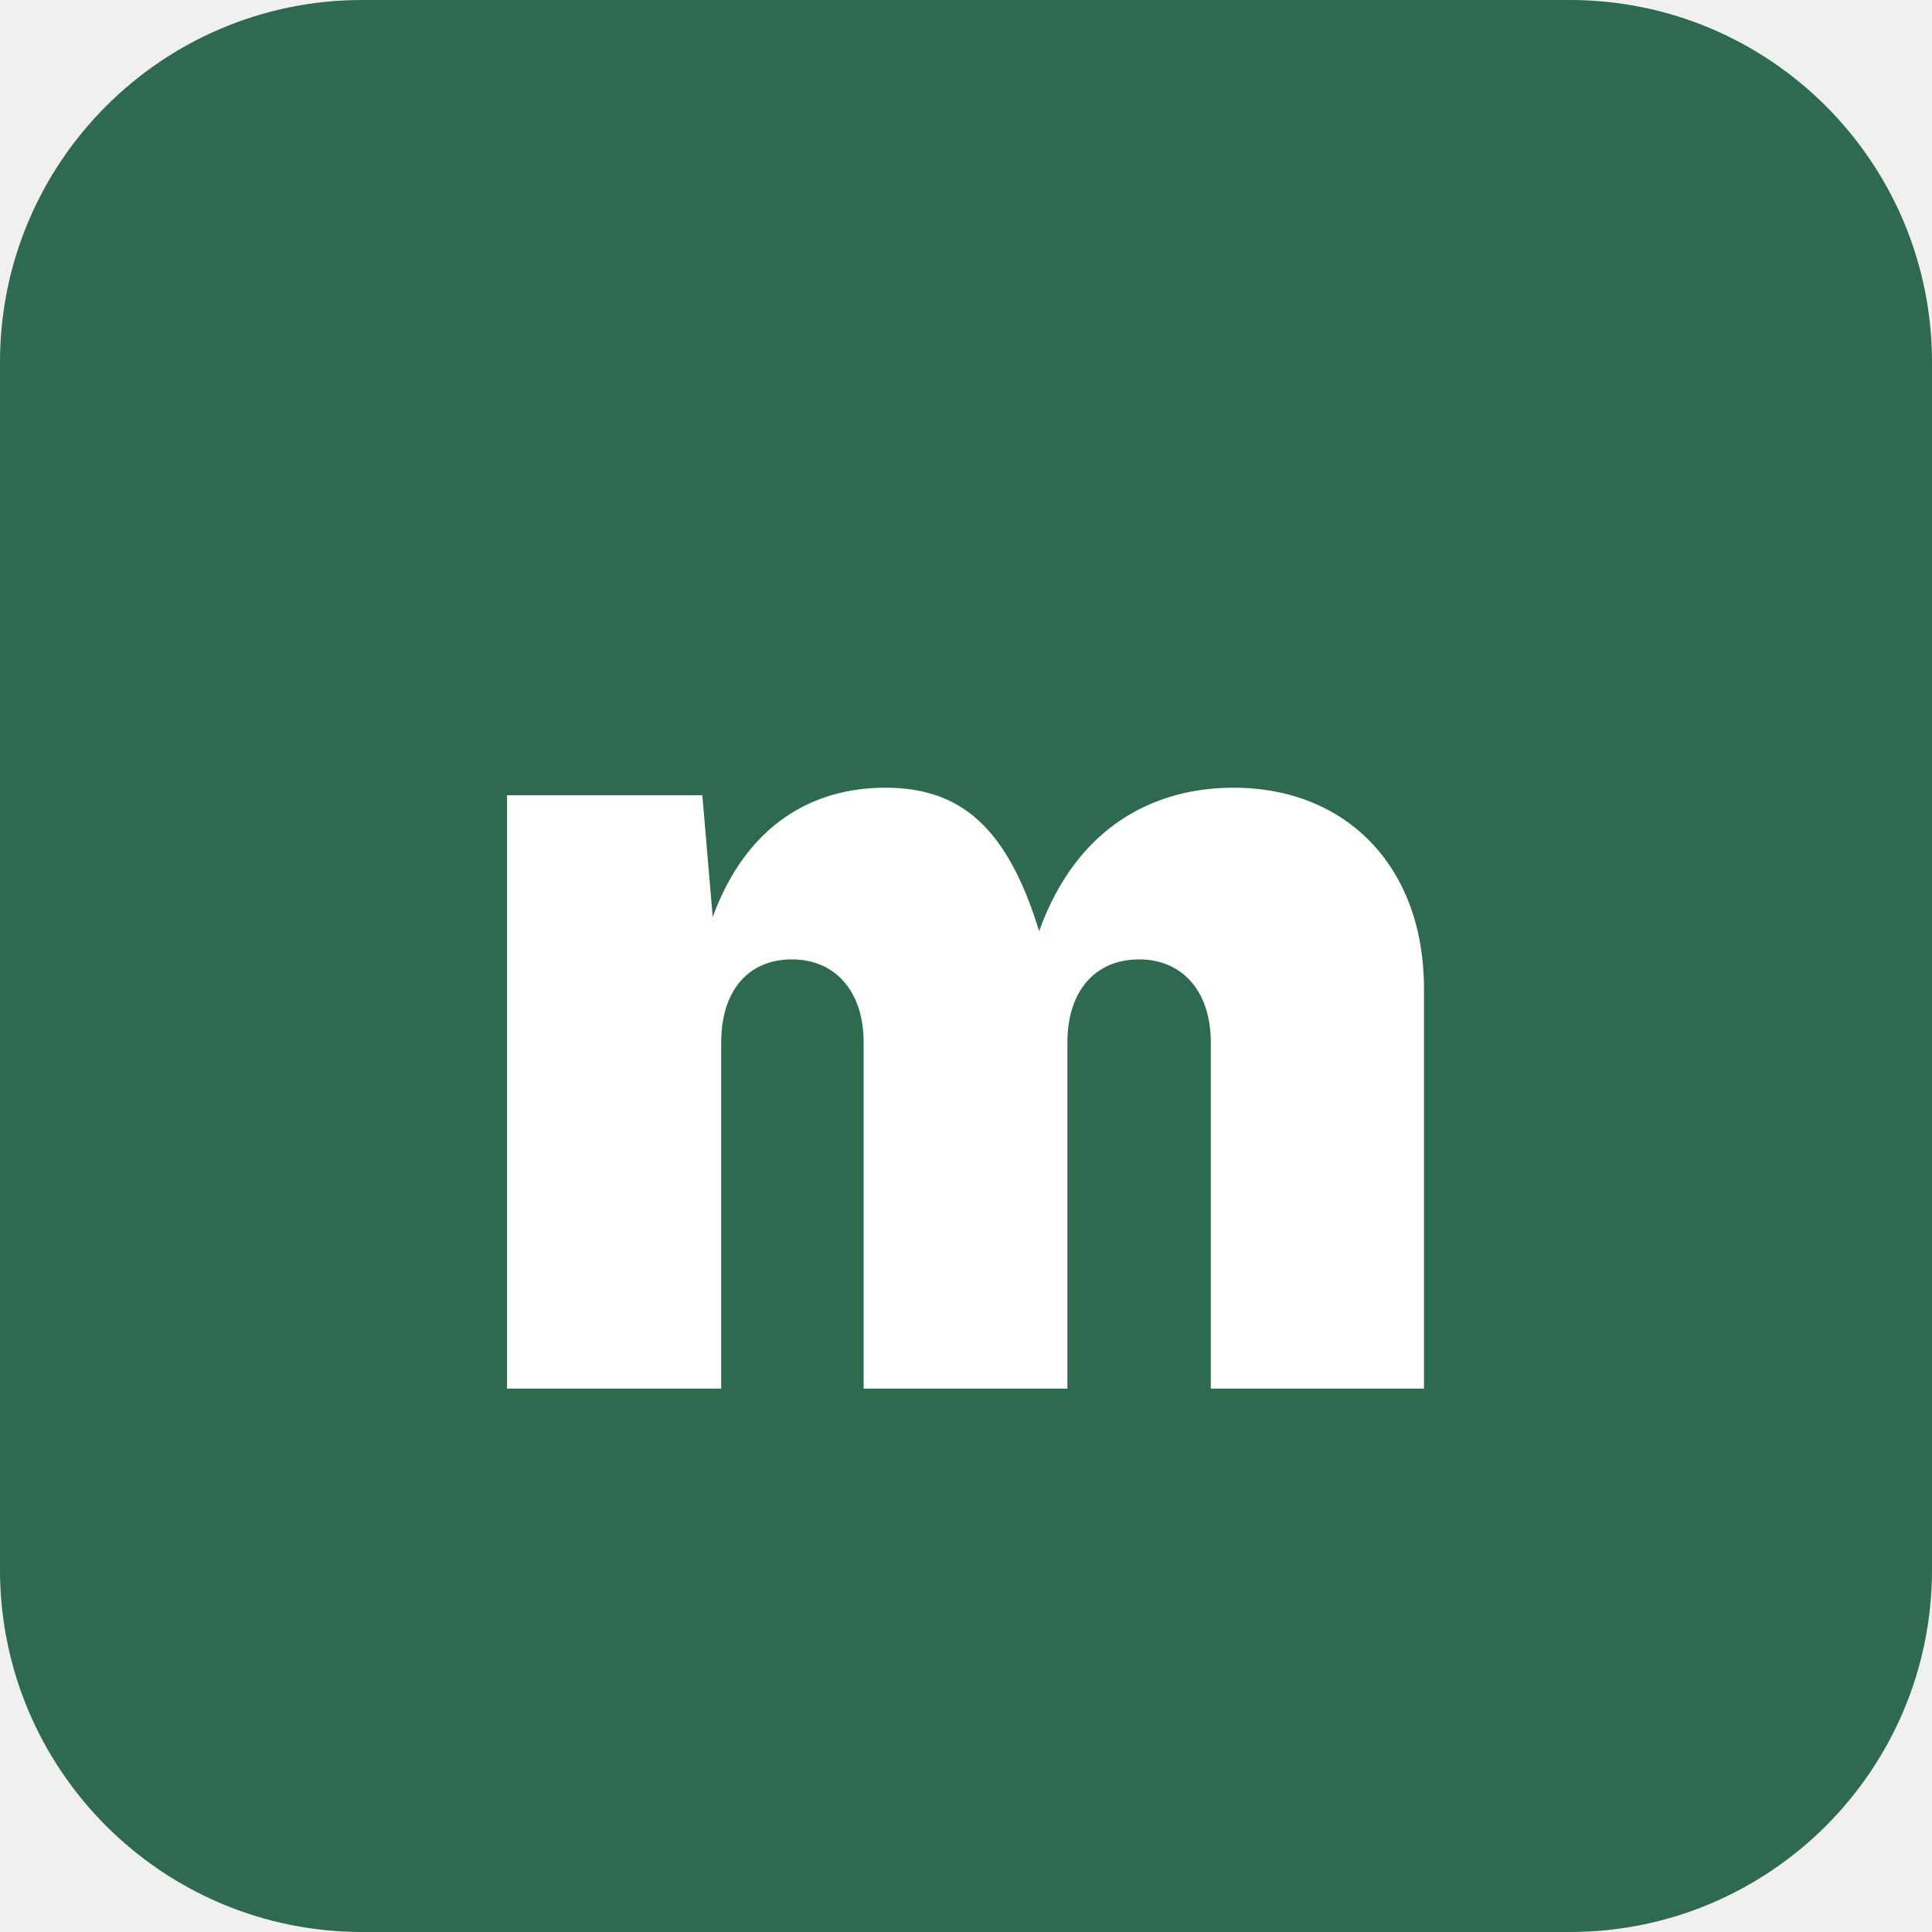
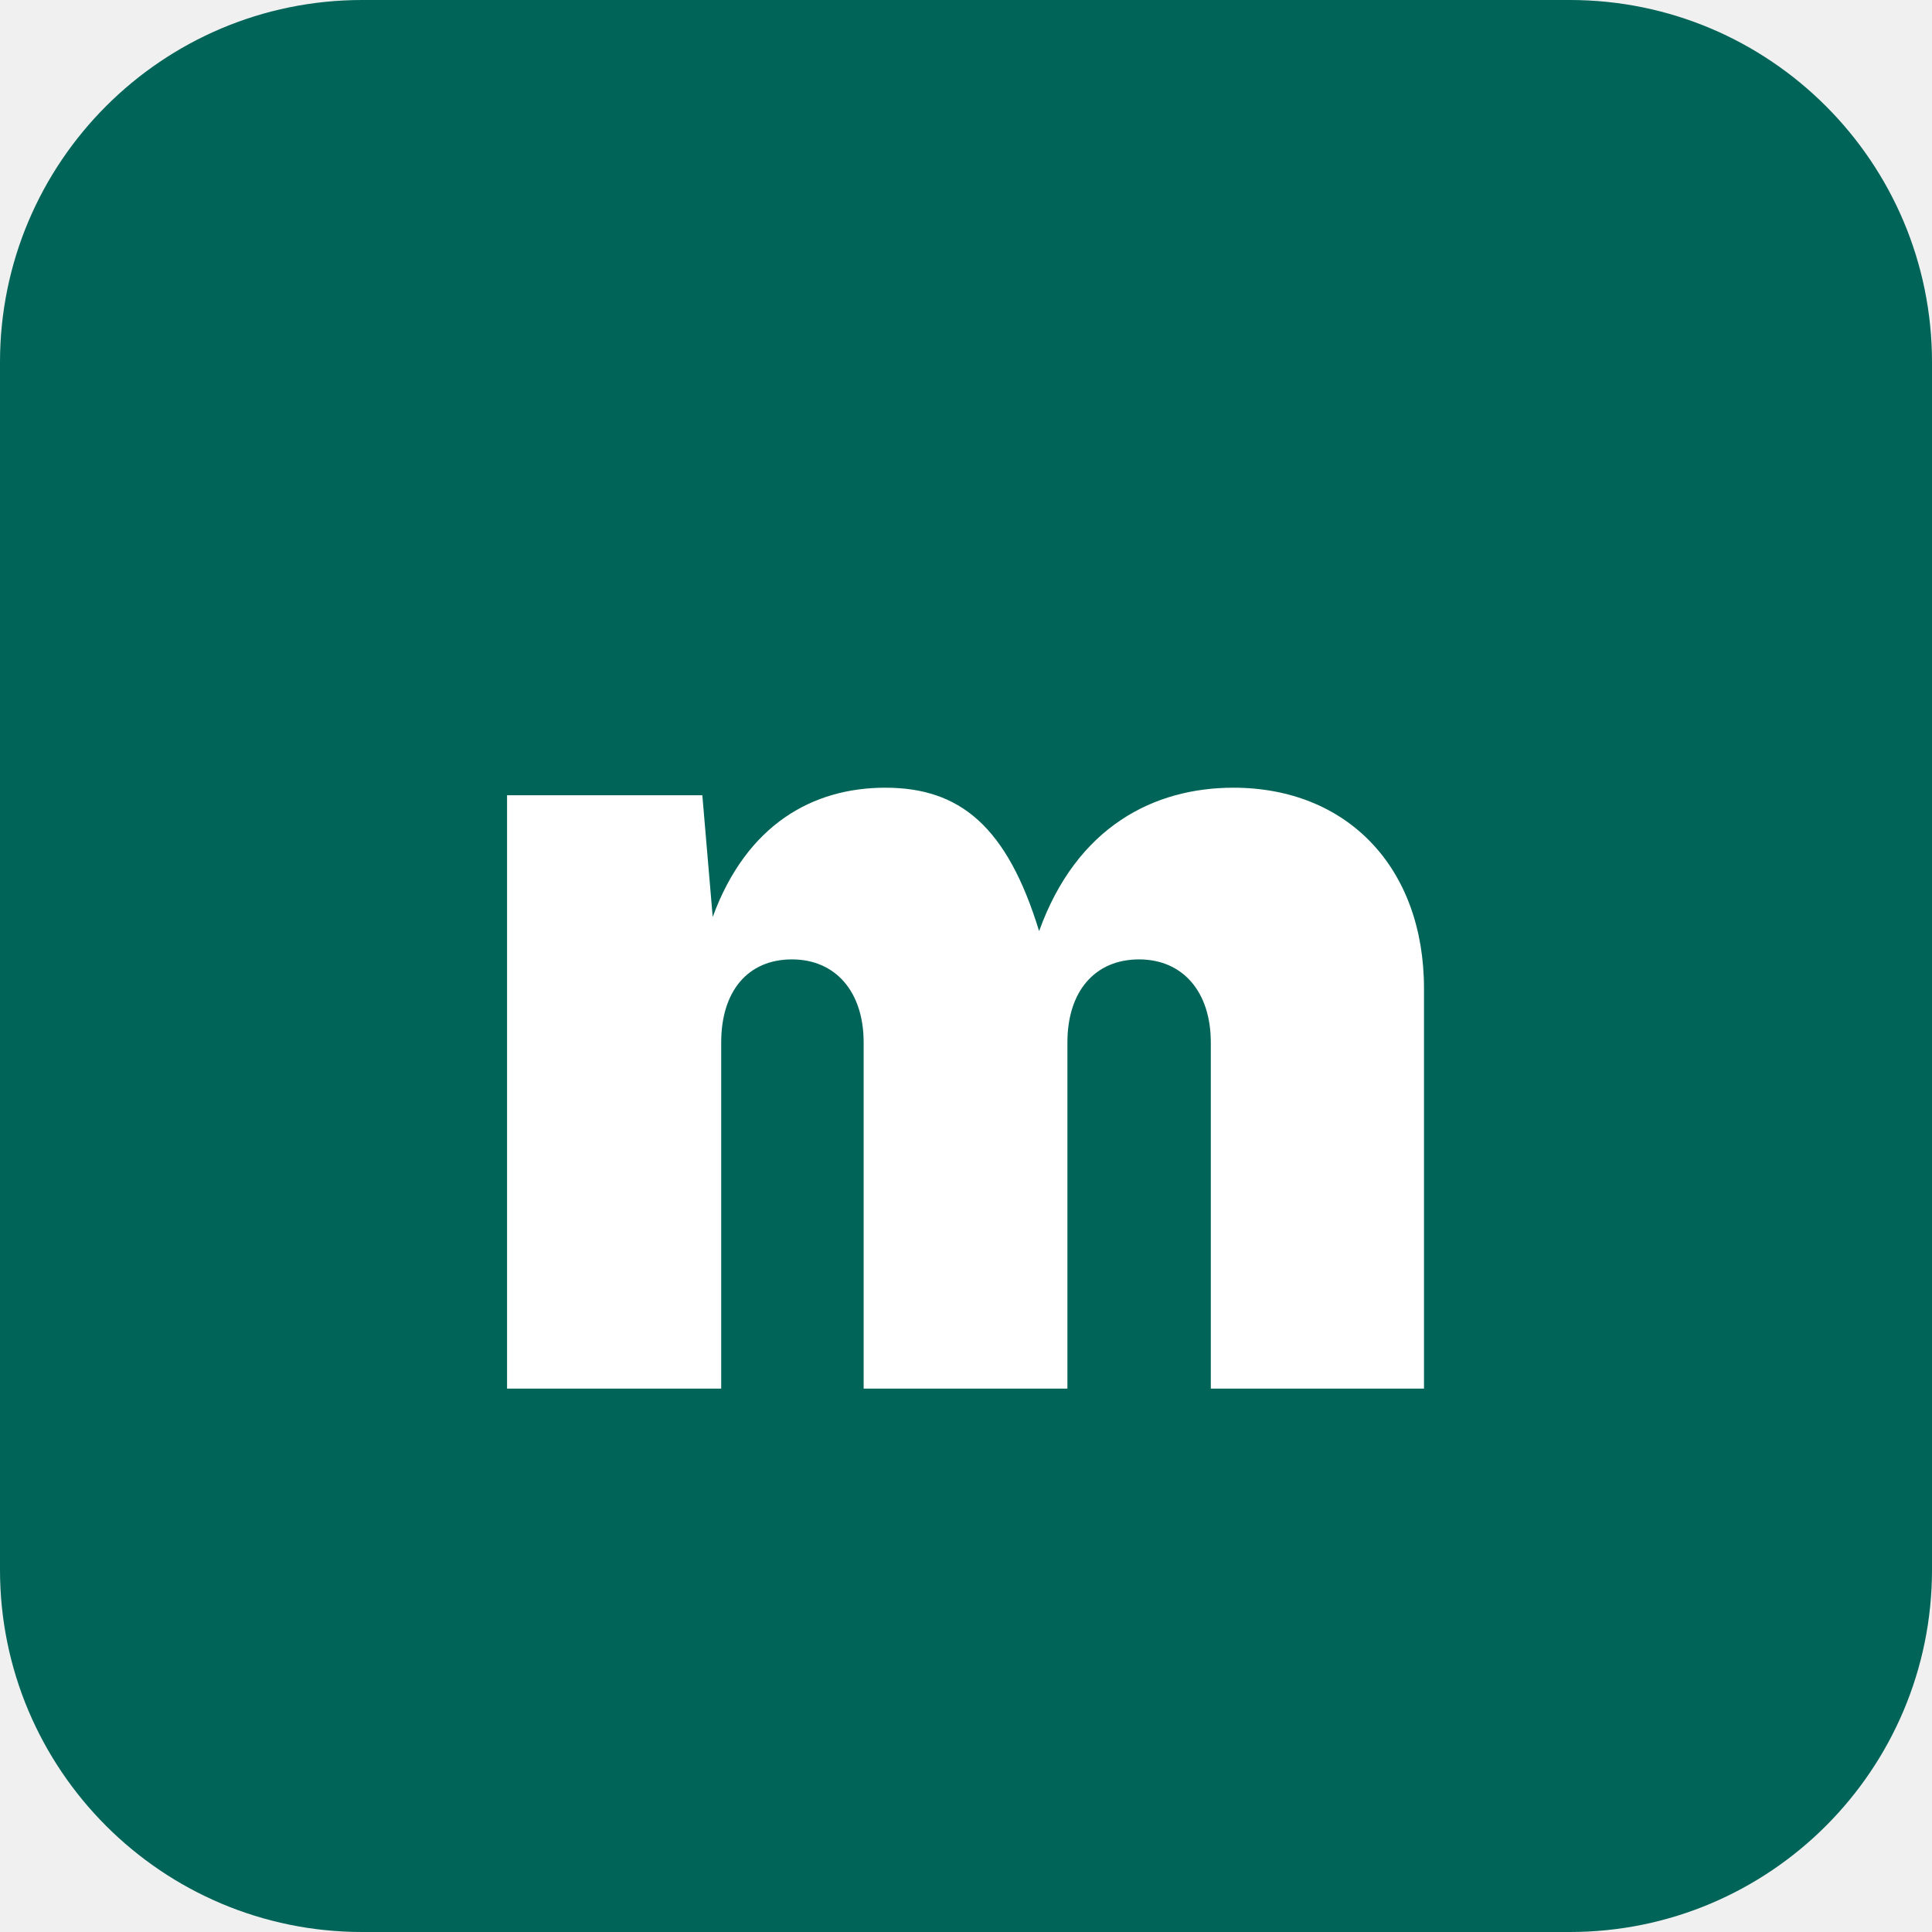
<svg xmlns="http://www.w3.org/2000/svg" viewBox="0 0 32 32" width="32" height="32">
-   <rect width="32" height="32" rx="6" fill="#2D6A4F" />
+   <rect width="32" height="32" rx="6" fill="#006458" />
  <text x="16" y="23" font-family="system-ui, -apple-system, sans-serif" font-size="18" font-weight="900" text-anchor="middle" fill="#FFFFFF">m</text>
</svg>
